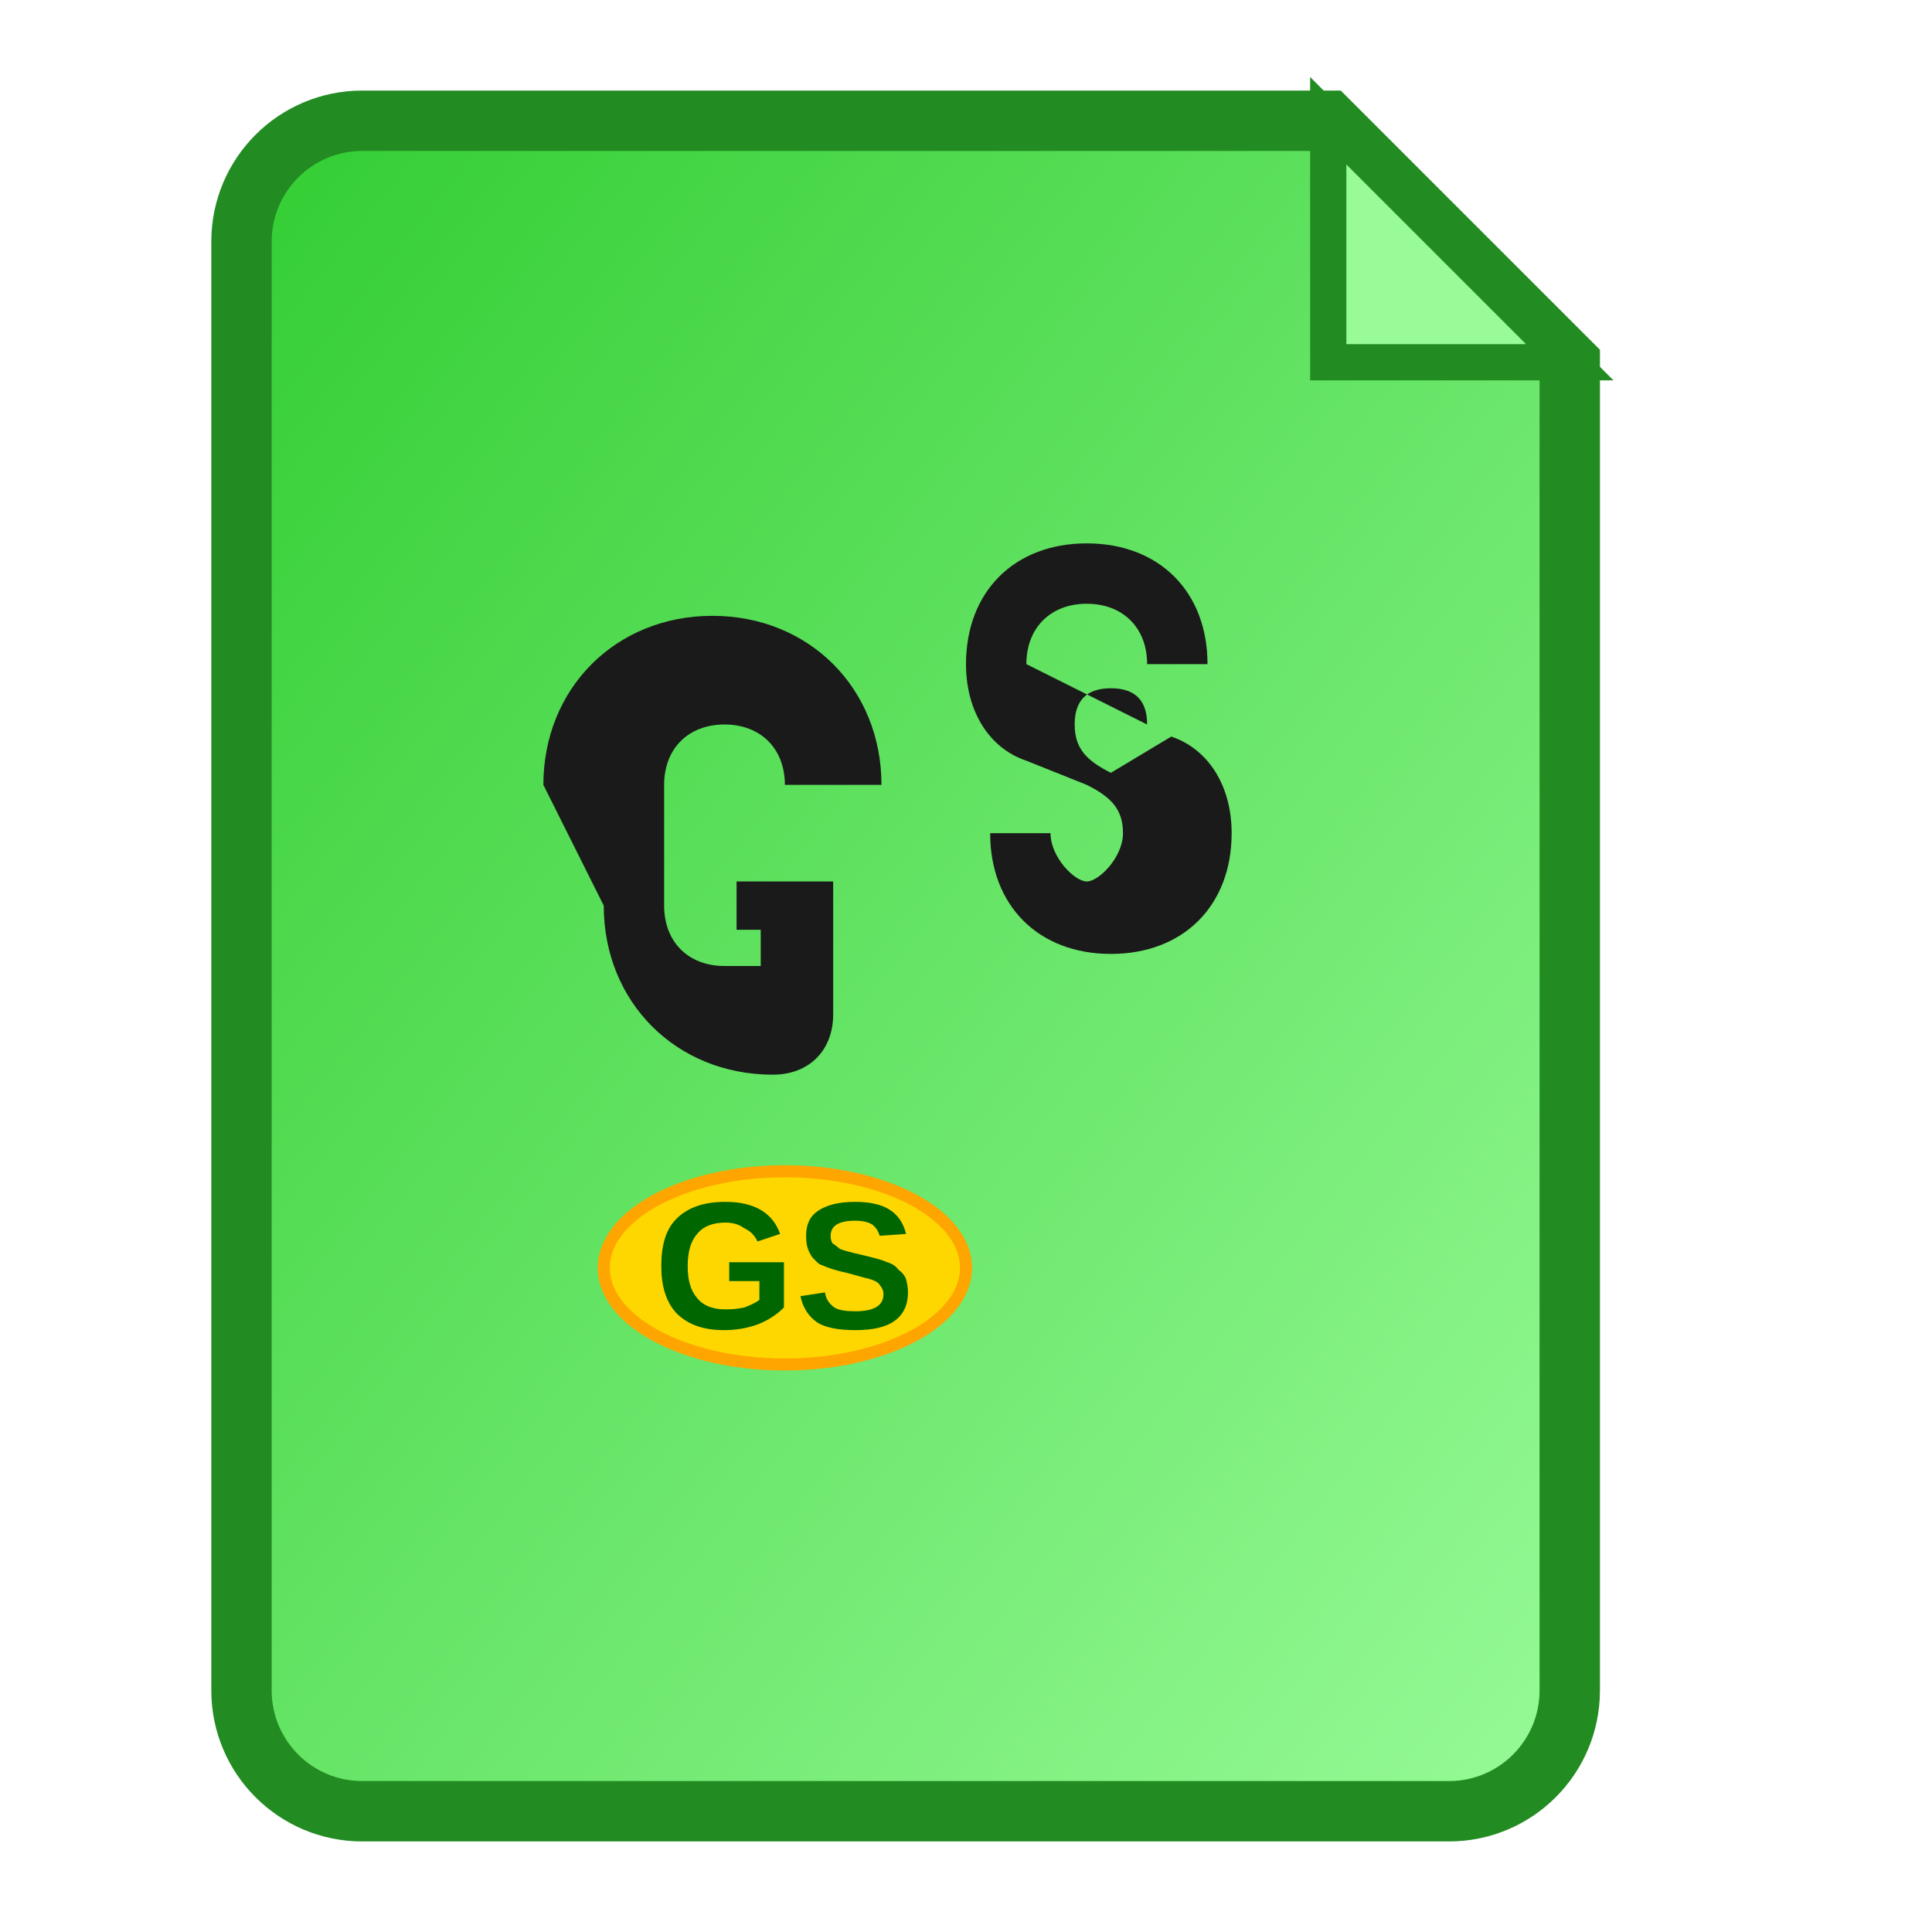
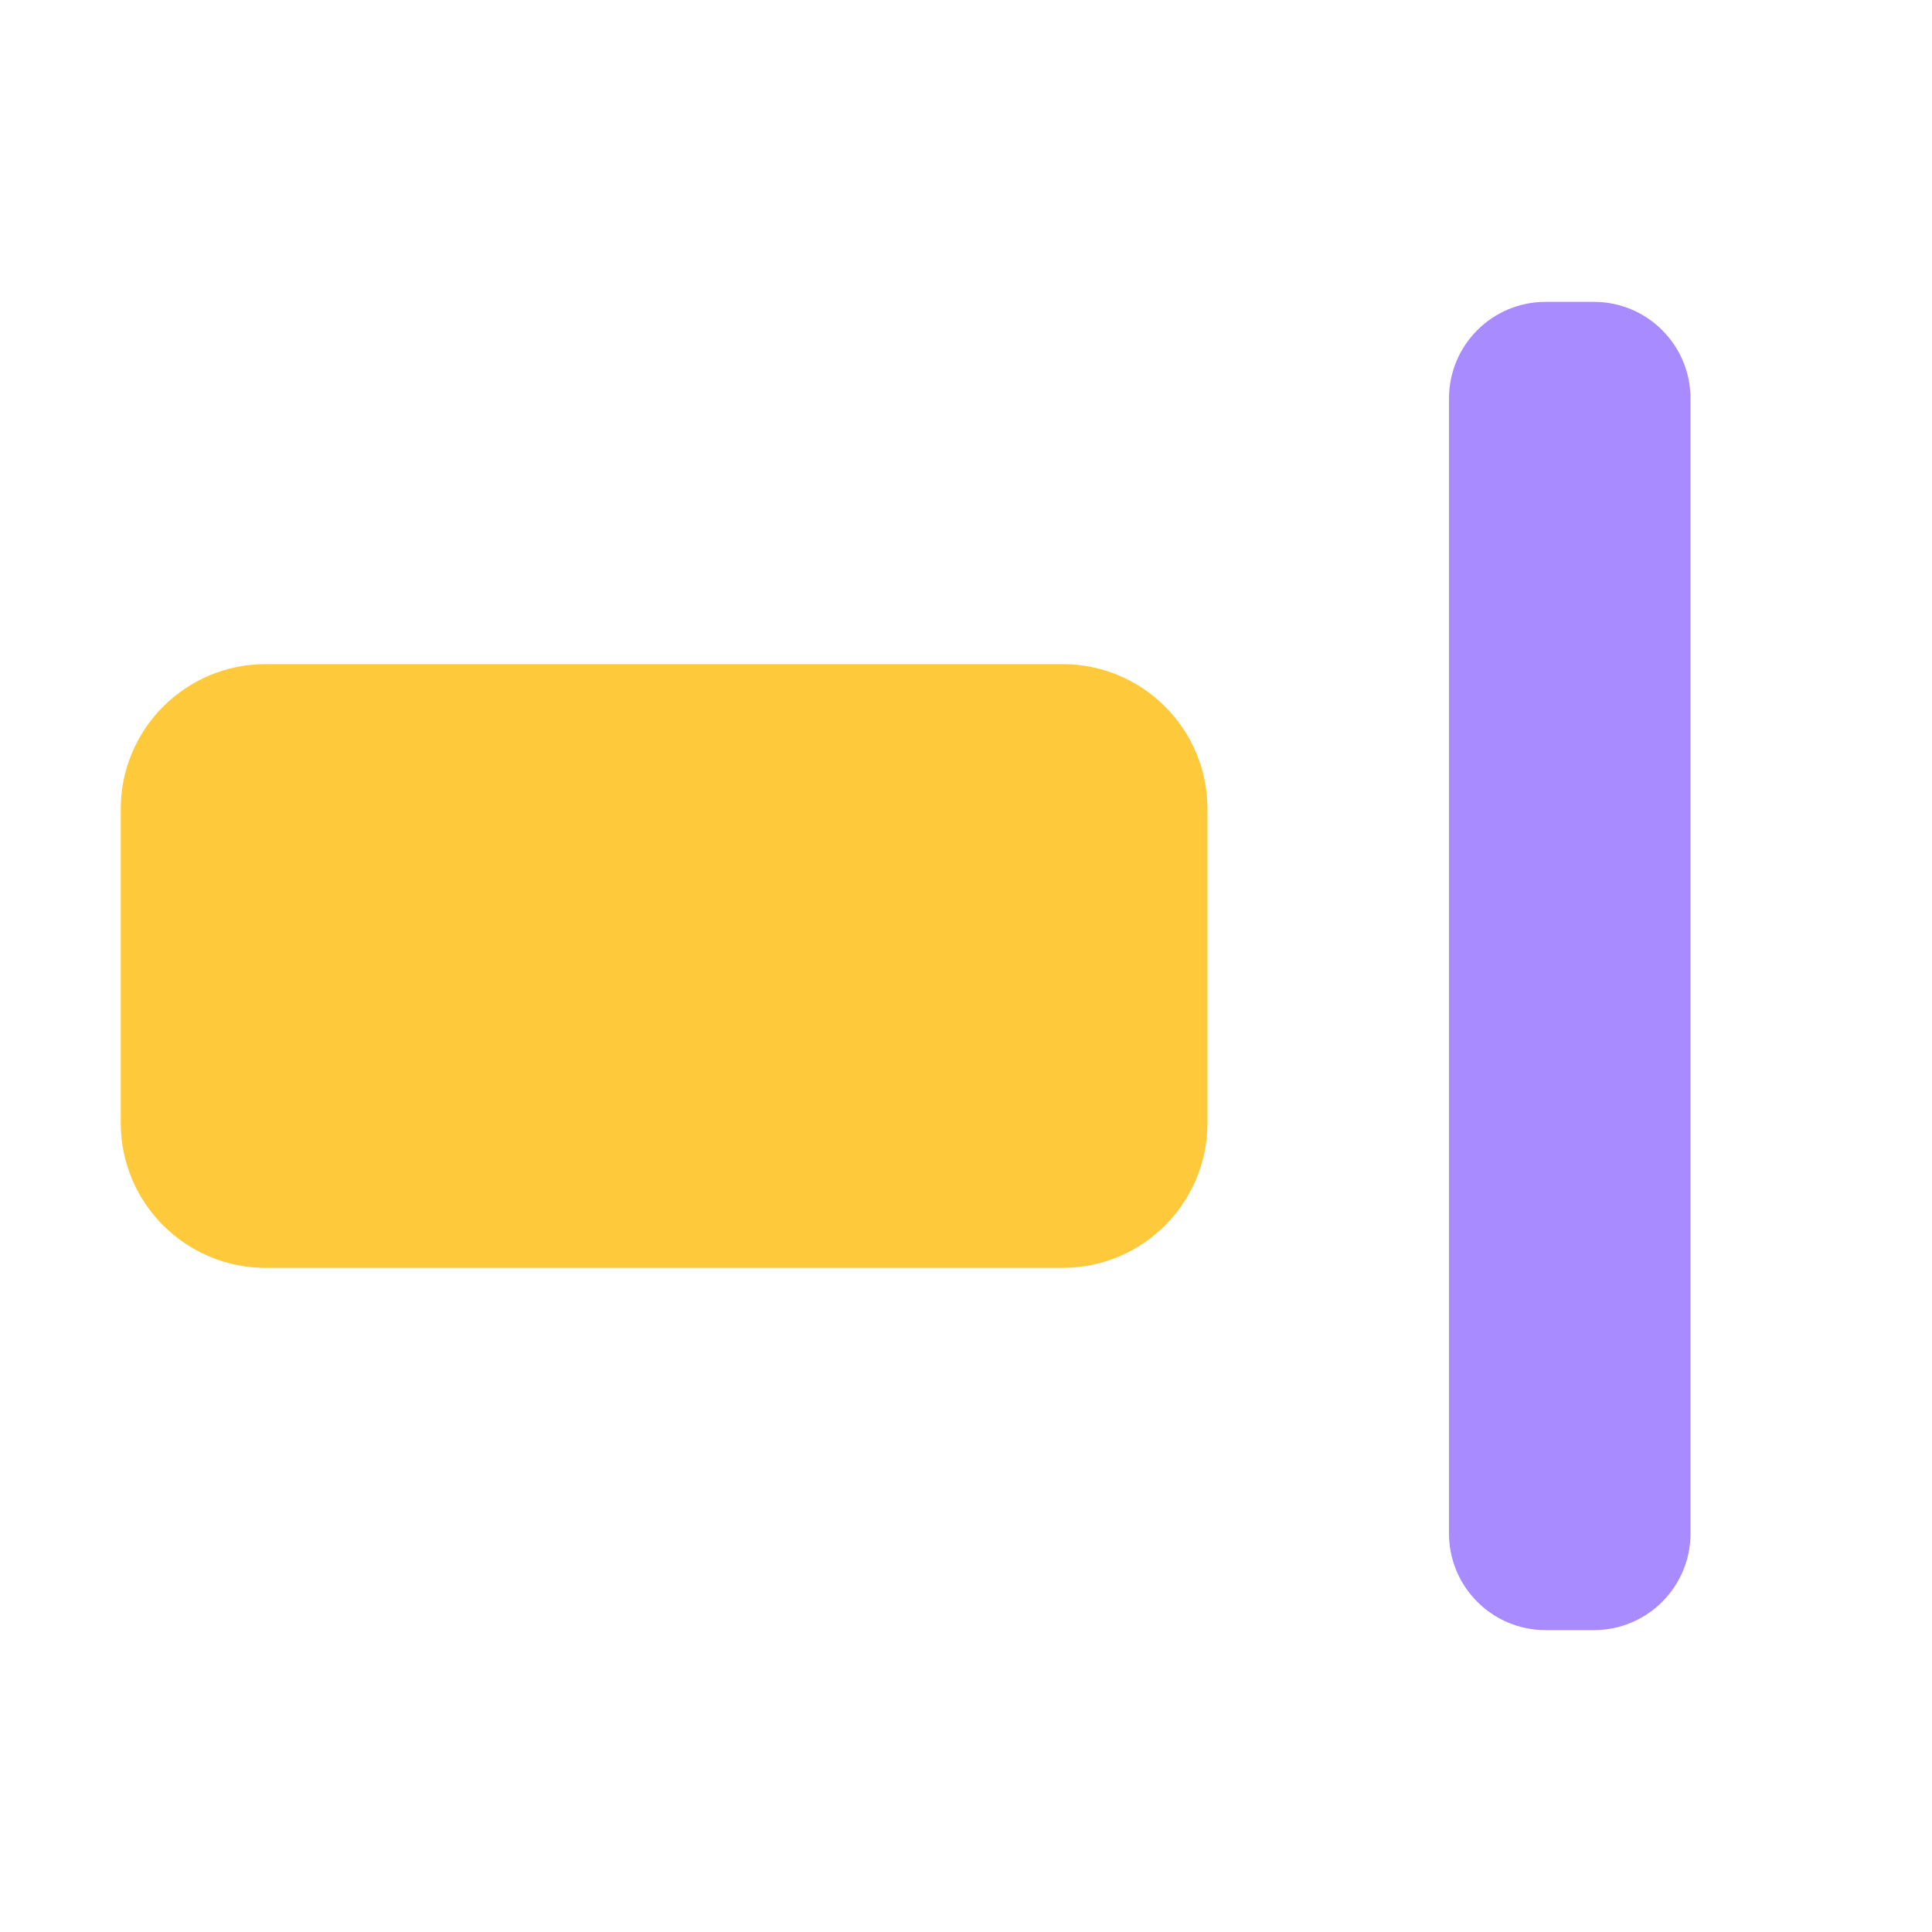
<svg xmlns="http://www.w3.org/2000/svg" width="16" height="16" viewBox="0 0 16 16">
-   <defs>
-     <linearGradient id="gsGradientDark" x1="0%" y1="0%" x2="100%" y2="100%">
-       <stop offset="0%" style="stop-color:#32CD32;stop-opacity:1" />
-       <stop offset="100%" style="stop-color:#98FB98;stop-opacity:1" />
-     </linearGradient>
-   </defs>
-   <path d="M3 1h8l2 2v11a1 1 0 0 1-1 1H3a1 1 0 0 1-1-1V2a1 1 0 0 1 1-1z" fill="url(#gsGradientDark)" stroke="#228B22" stroke-width="0.5" />
-   <path d="M11 1v2h2z" fill="#98FB98" stroke="#228B22" stroke-width="0.3" />
-   <path d="M4.5 6.5c0-0.8 0.6-1.4 1.4-1.4s1.4 0.6 1.4 1.4H6.5c0-0.3-0.2-0.5-0.5-0.5s-0.5 0.2-0.5 0.5v1c0 0.3 0.2 0.5 0.5 0.5h0.3v-0.3H6.1v-0.4h0.8v1.1c0 0.3-0.2 0.5-0.5 0.5-0.8 0-1.4-0.6-1.4-1.4z" fill="#1a1a1a" />
-   <path d="M8.5 5.5c0-0.3 0.2-0.5 0.5-0.5s0.5 0.2 0.5 0.5H10c0-0.6-0.4-1-1-1s-1 0.4-1 1c0 0.4 0.2 0.7 0.5 0.8L9 6.5c0.2 0.1 0.3 0.2 0.3 0.4s-0.2 0.4-0.3 0.4-0.3-0.2-0.3-0.4H8.2c0 0.6 0.4 1 1 1s1-0.4 1-1c0-0.4-0.2-0.7-0.5-0.8L9.2 6.4c-0.2-0.1-0.3-0.2-0.3-0.4s0.1-0.3 0.3-0.3 0.3 0.1 0.3 0.3z" fill="#1a1a1a" />
-   <ellipse cx="6.5" cy="10.5" rx="1.5" ry="0.8" fill="#FFD700" stroke="#FFA500" stroke-width="0.1" />
-   <text x="6.5" y="11" font-family="Arial" font-size="1.5" font-weight="bold" text-anchor="middle" fill="#006600">GS</text>
+   <rect x="1" y="5.5" width="9" height="5" rx="1.2" fill="#FFC93C" />
+   <rect x="12" y="2.5" width="2" height="11" rx="0.8" fill="#A78BFF" />
</svg>
